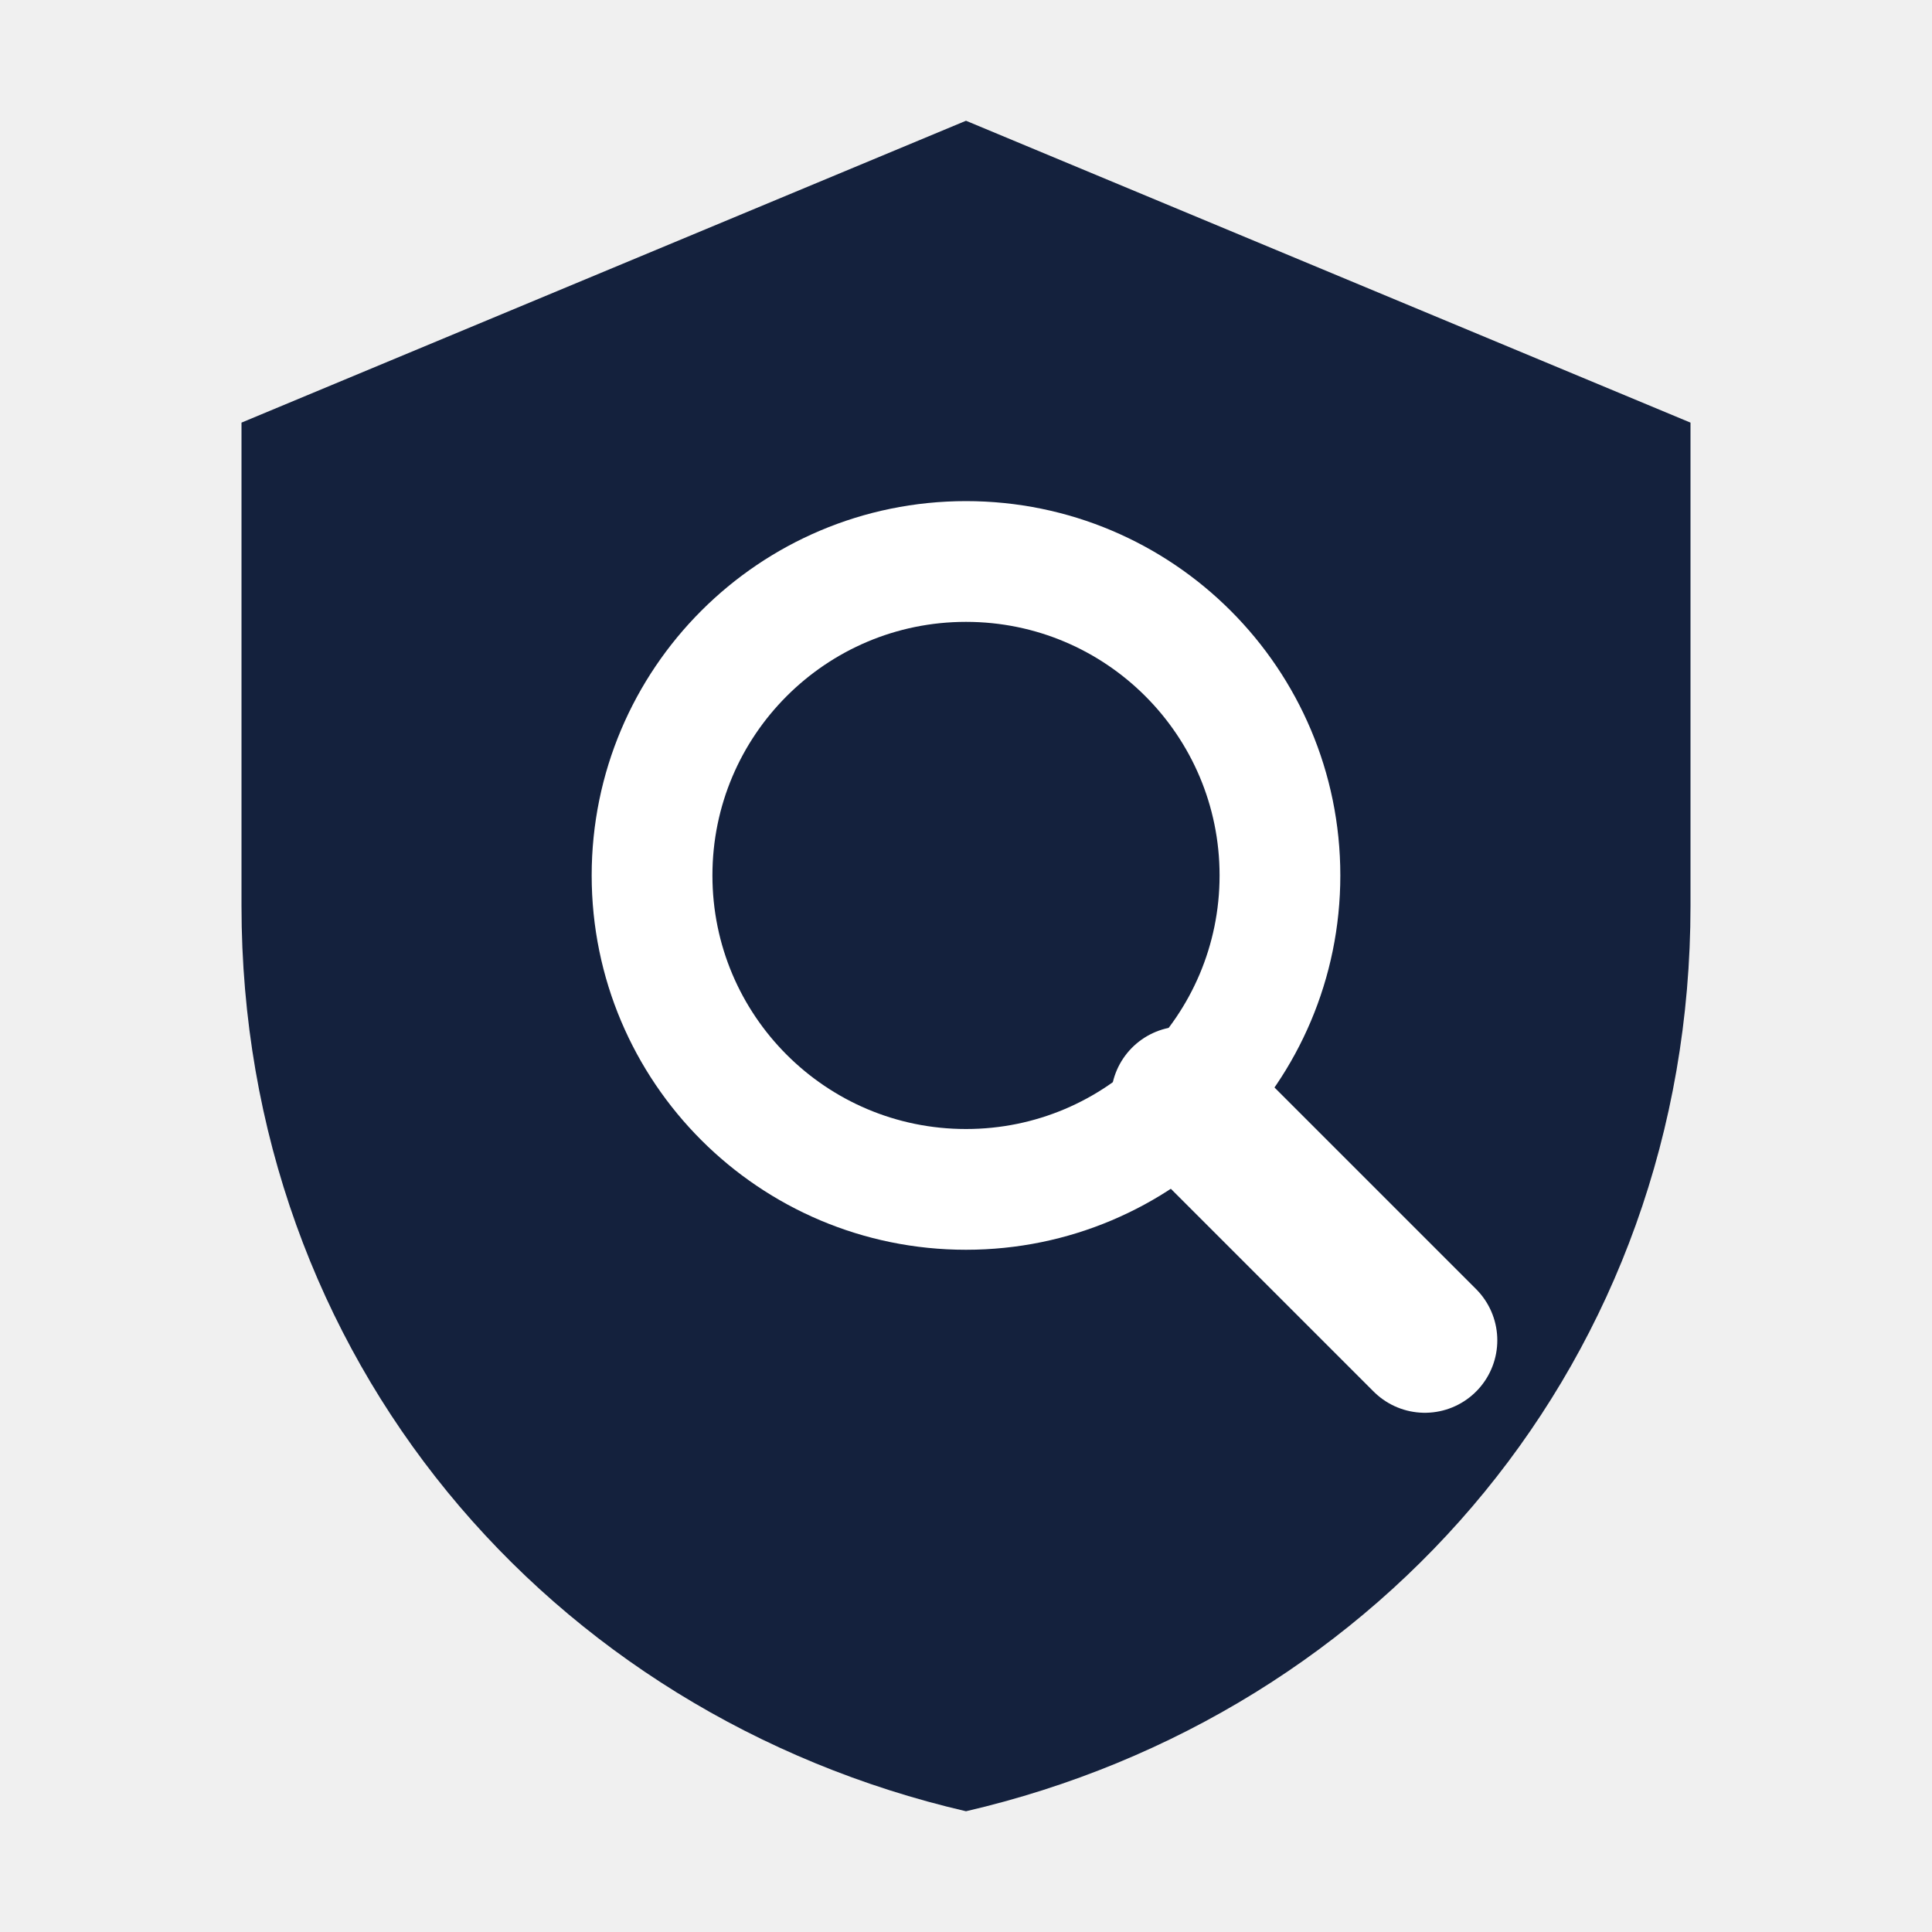
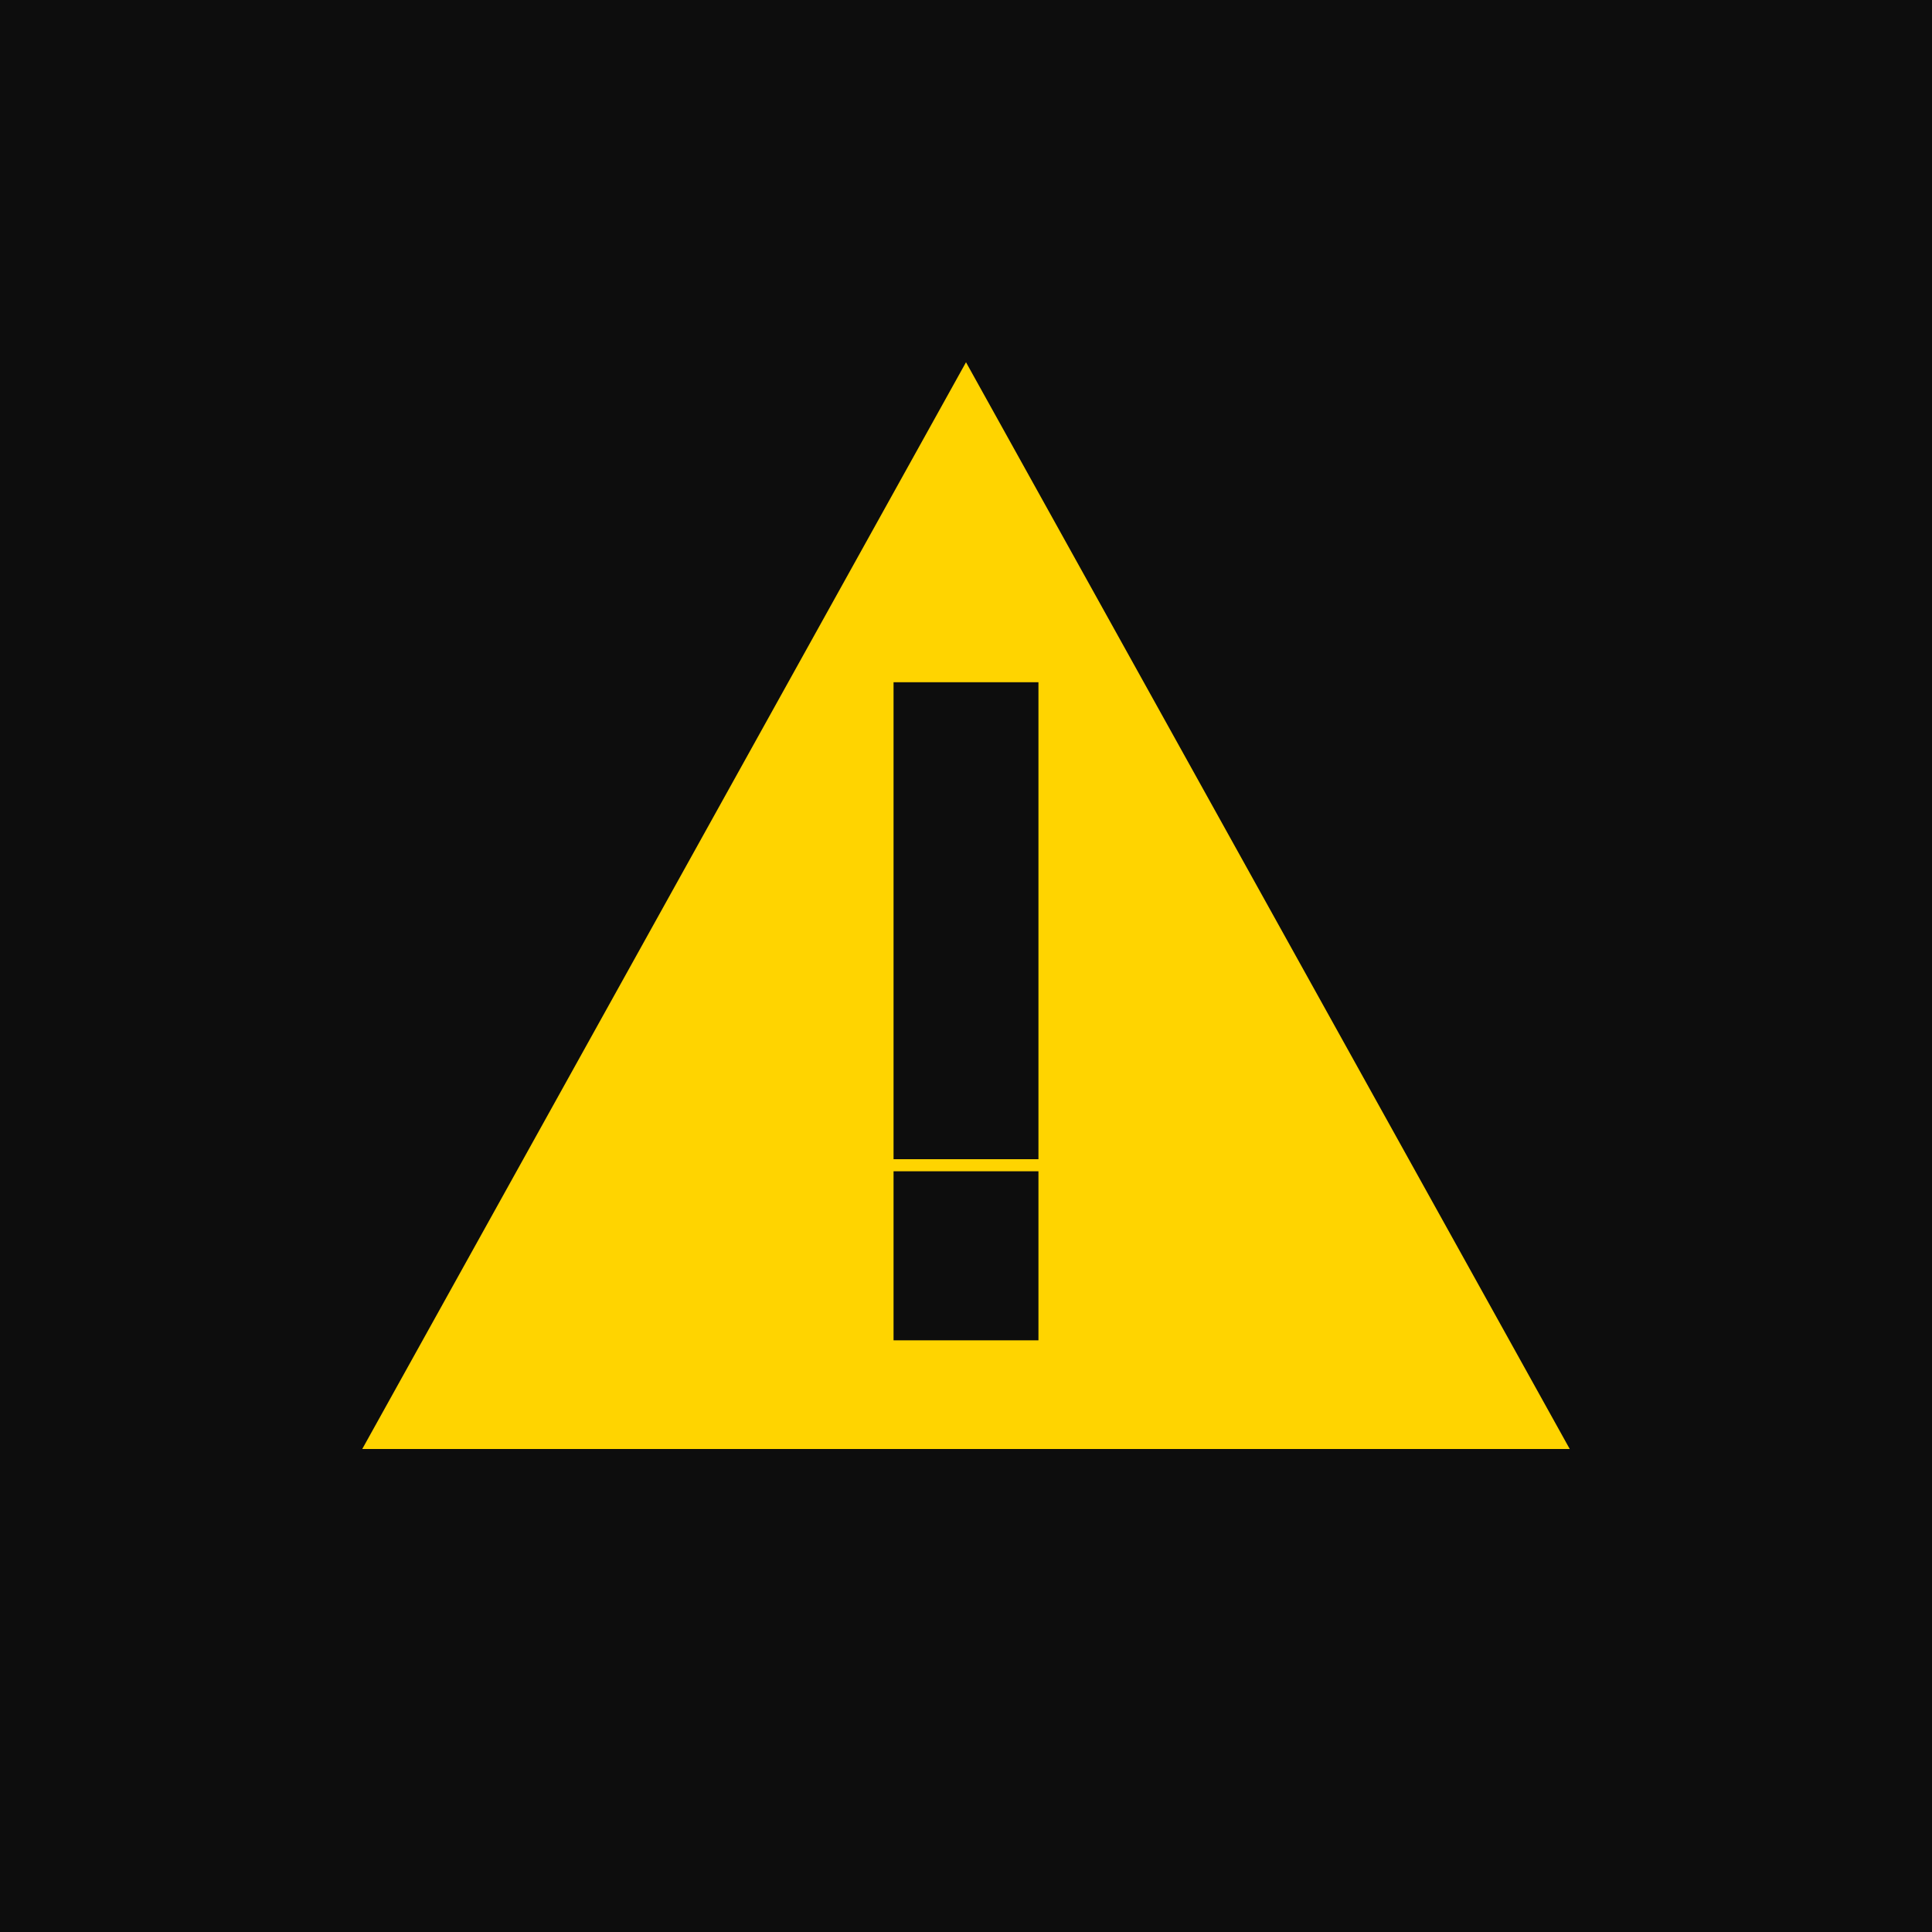
<svg xmlns="http://www.w3.org/2000/svg" viewBox="0 0 32 32">
-   <path d="M16 2 4 7v8c0 7.5 5.1 13.4 12 15 6.9-1.6 12-7.5 12-15V7L16 2Z" fill="#14213d" />
-   <circle cx="16" cy="14.5" r="5.2" fill="none" stroke="#fff" stroke-width="2" />
-   <path d="m19.6 18.2 4 4" stroke="#fff" stroke-width="2.4" stroke-linecap="round" />
+   <rect width="32" height="32" fill="#0d0d0d" />
+   <path d="M16 6 26 24H6Z" fill="#ffd400" />
+   <path d="M16 12.5v5.5M16 20.6v.4" stroke="#0d0d0d" stroke-width="2.4" stroke-linecap="square" />
</svg>
